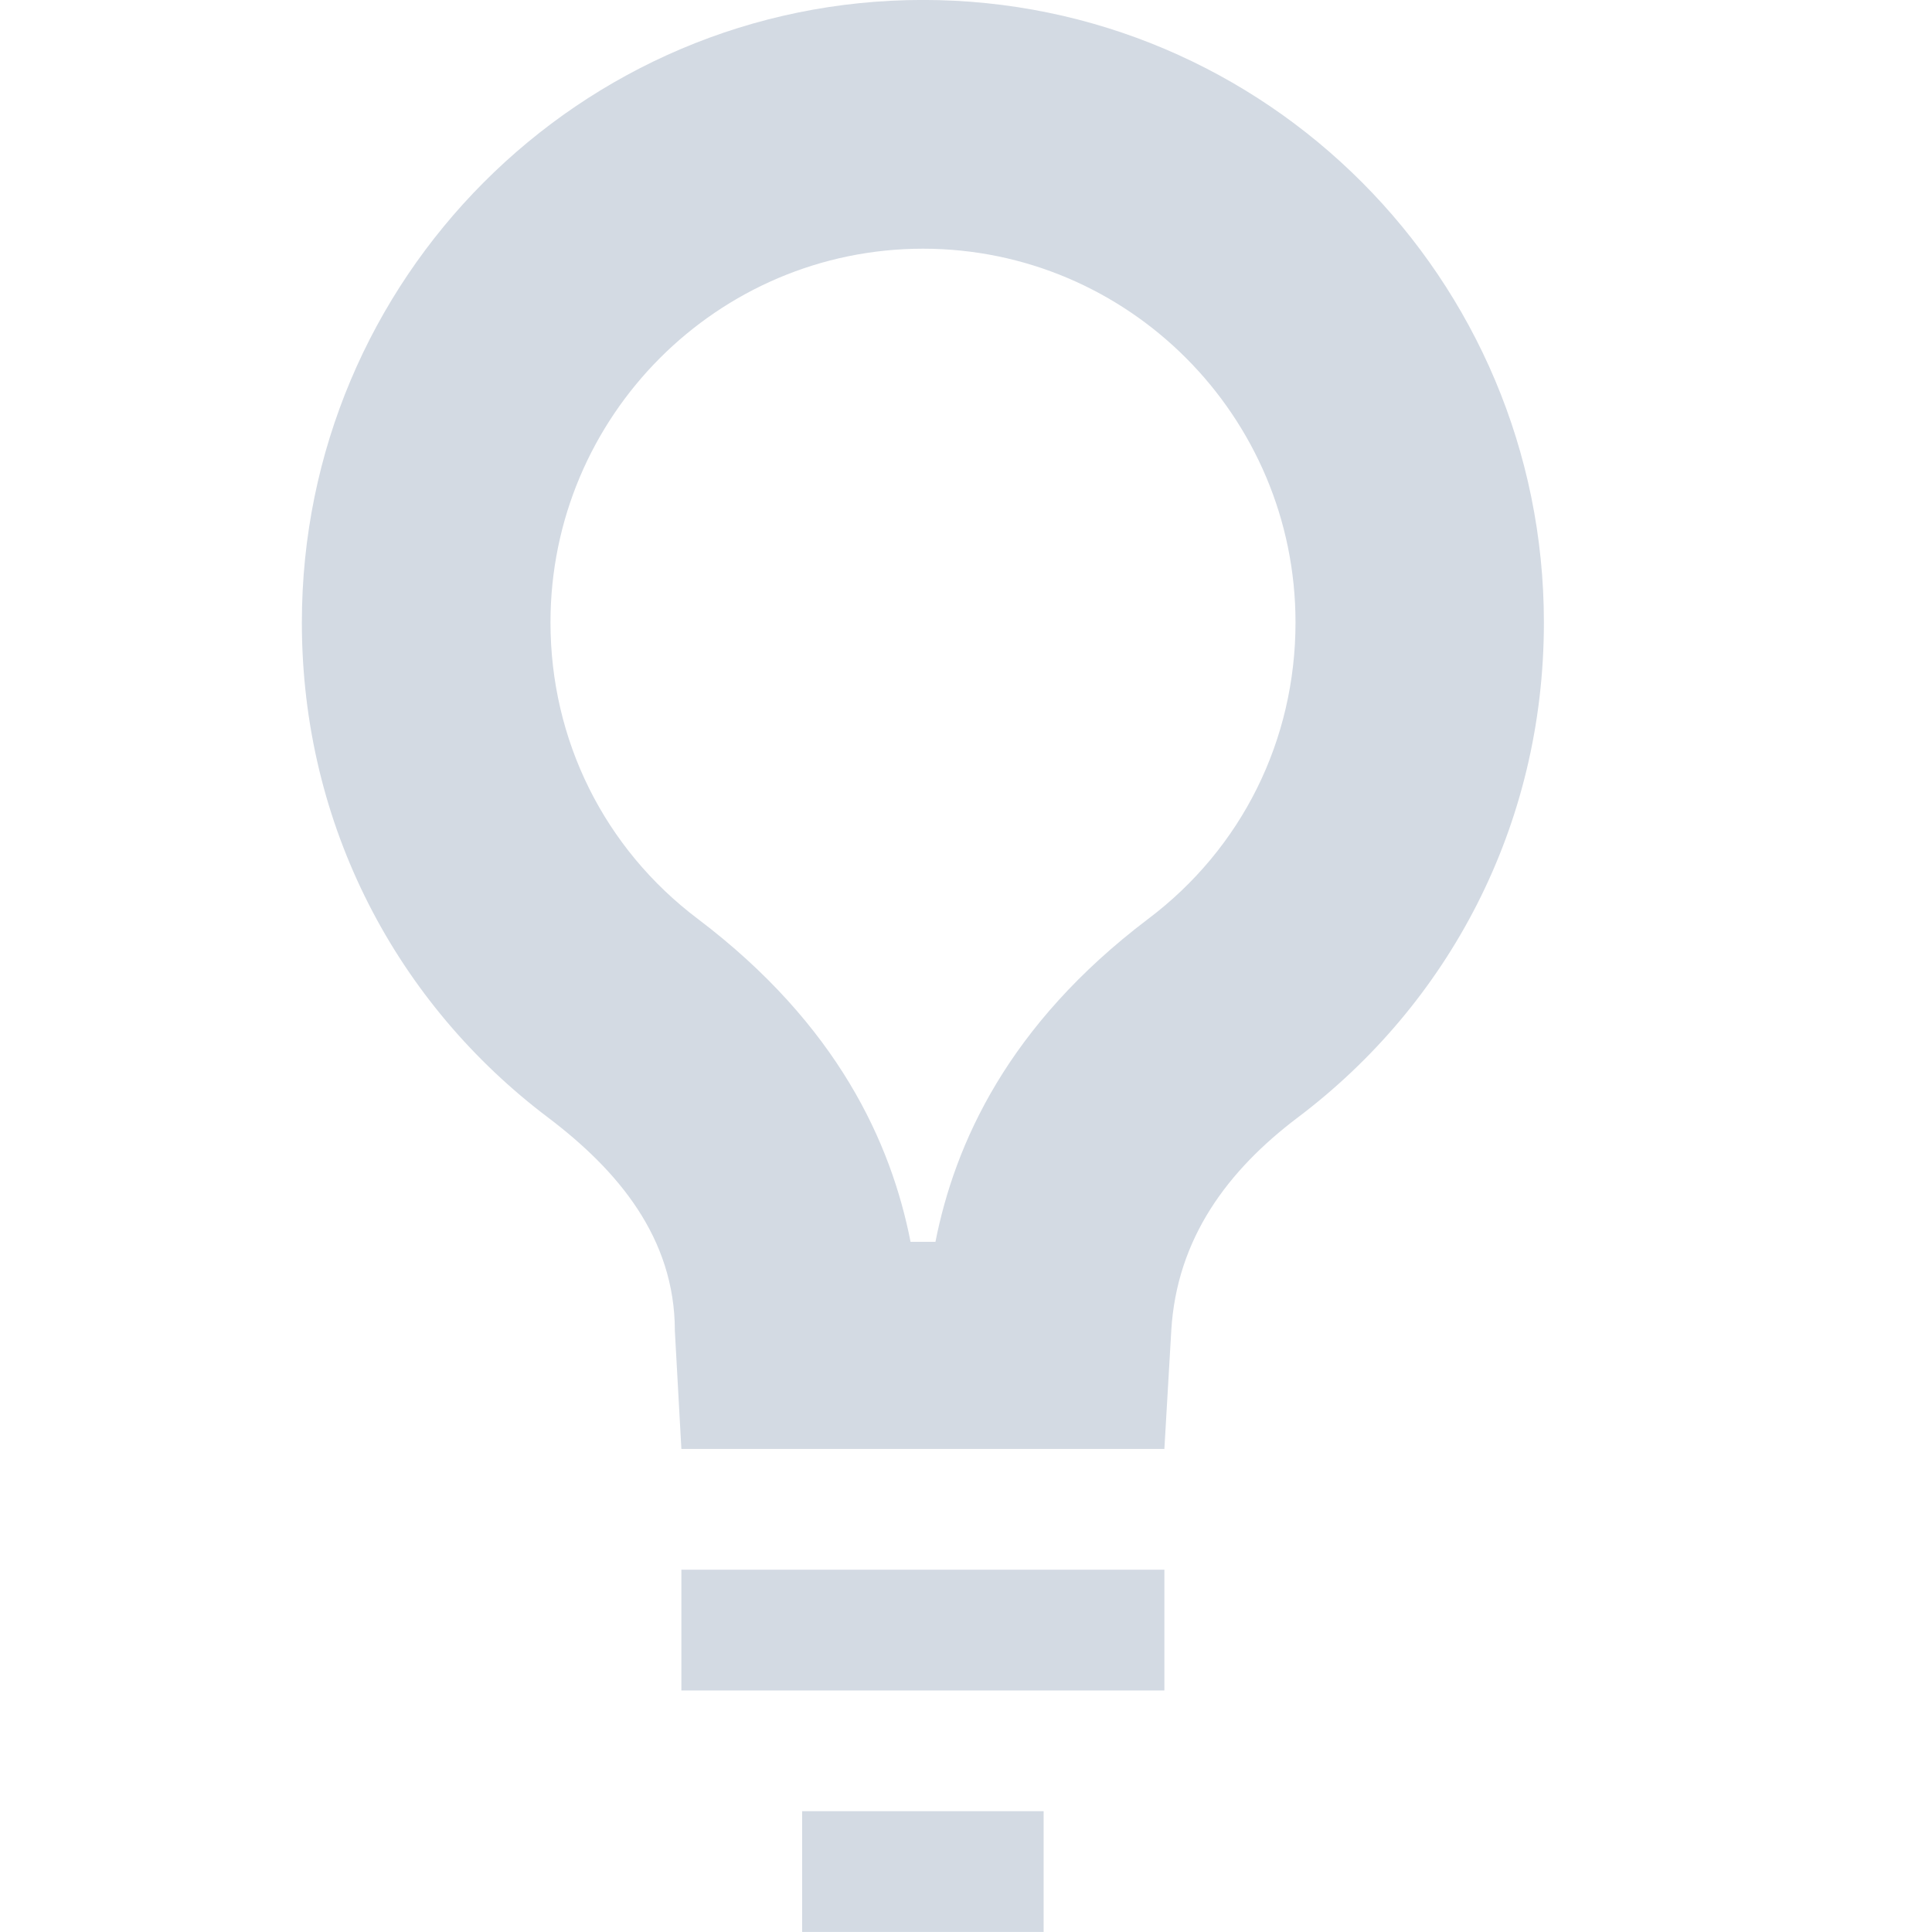
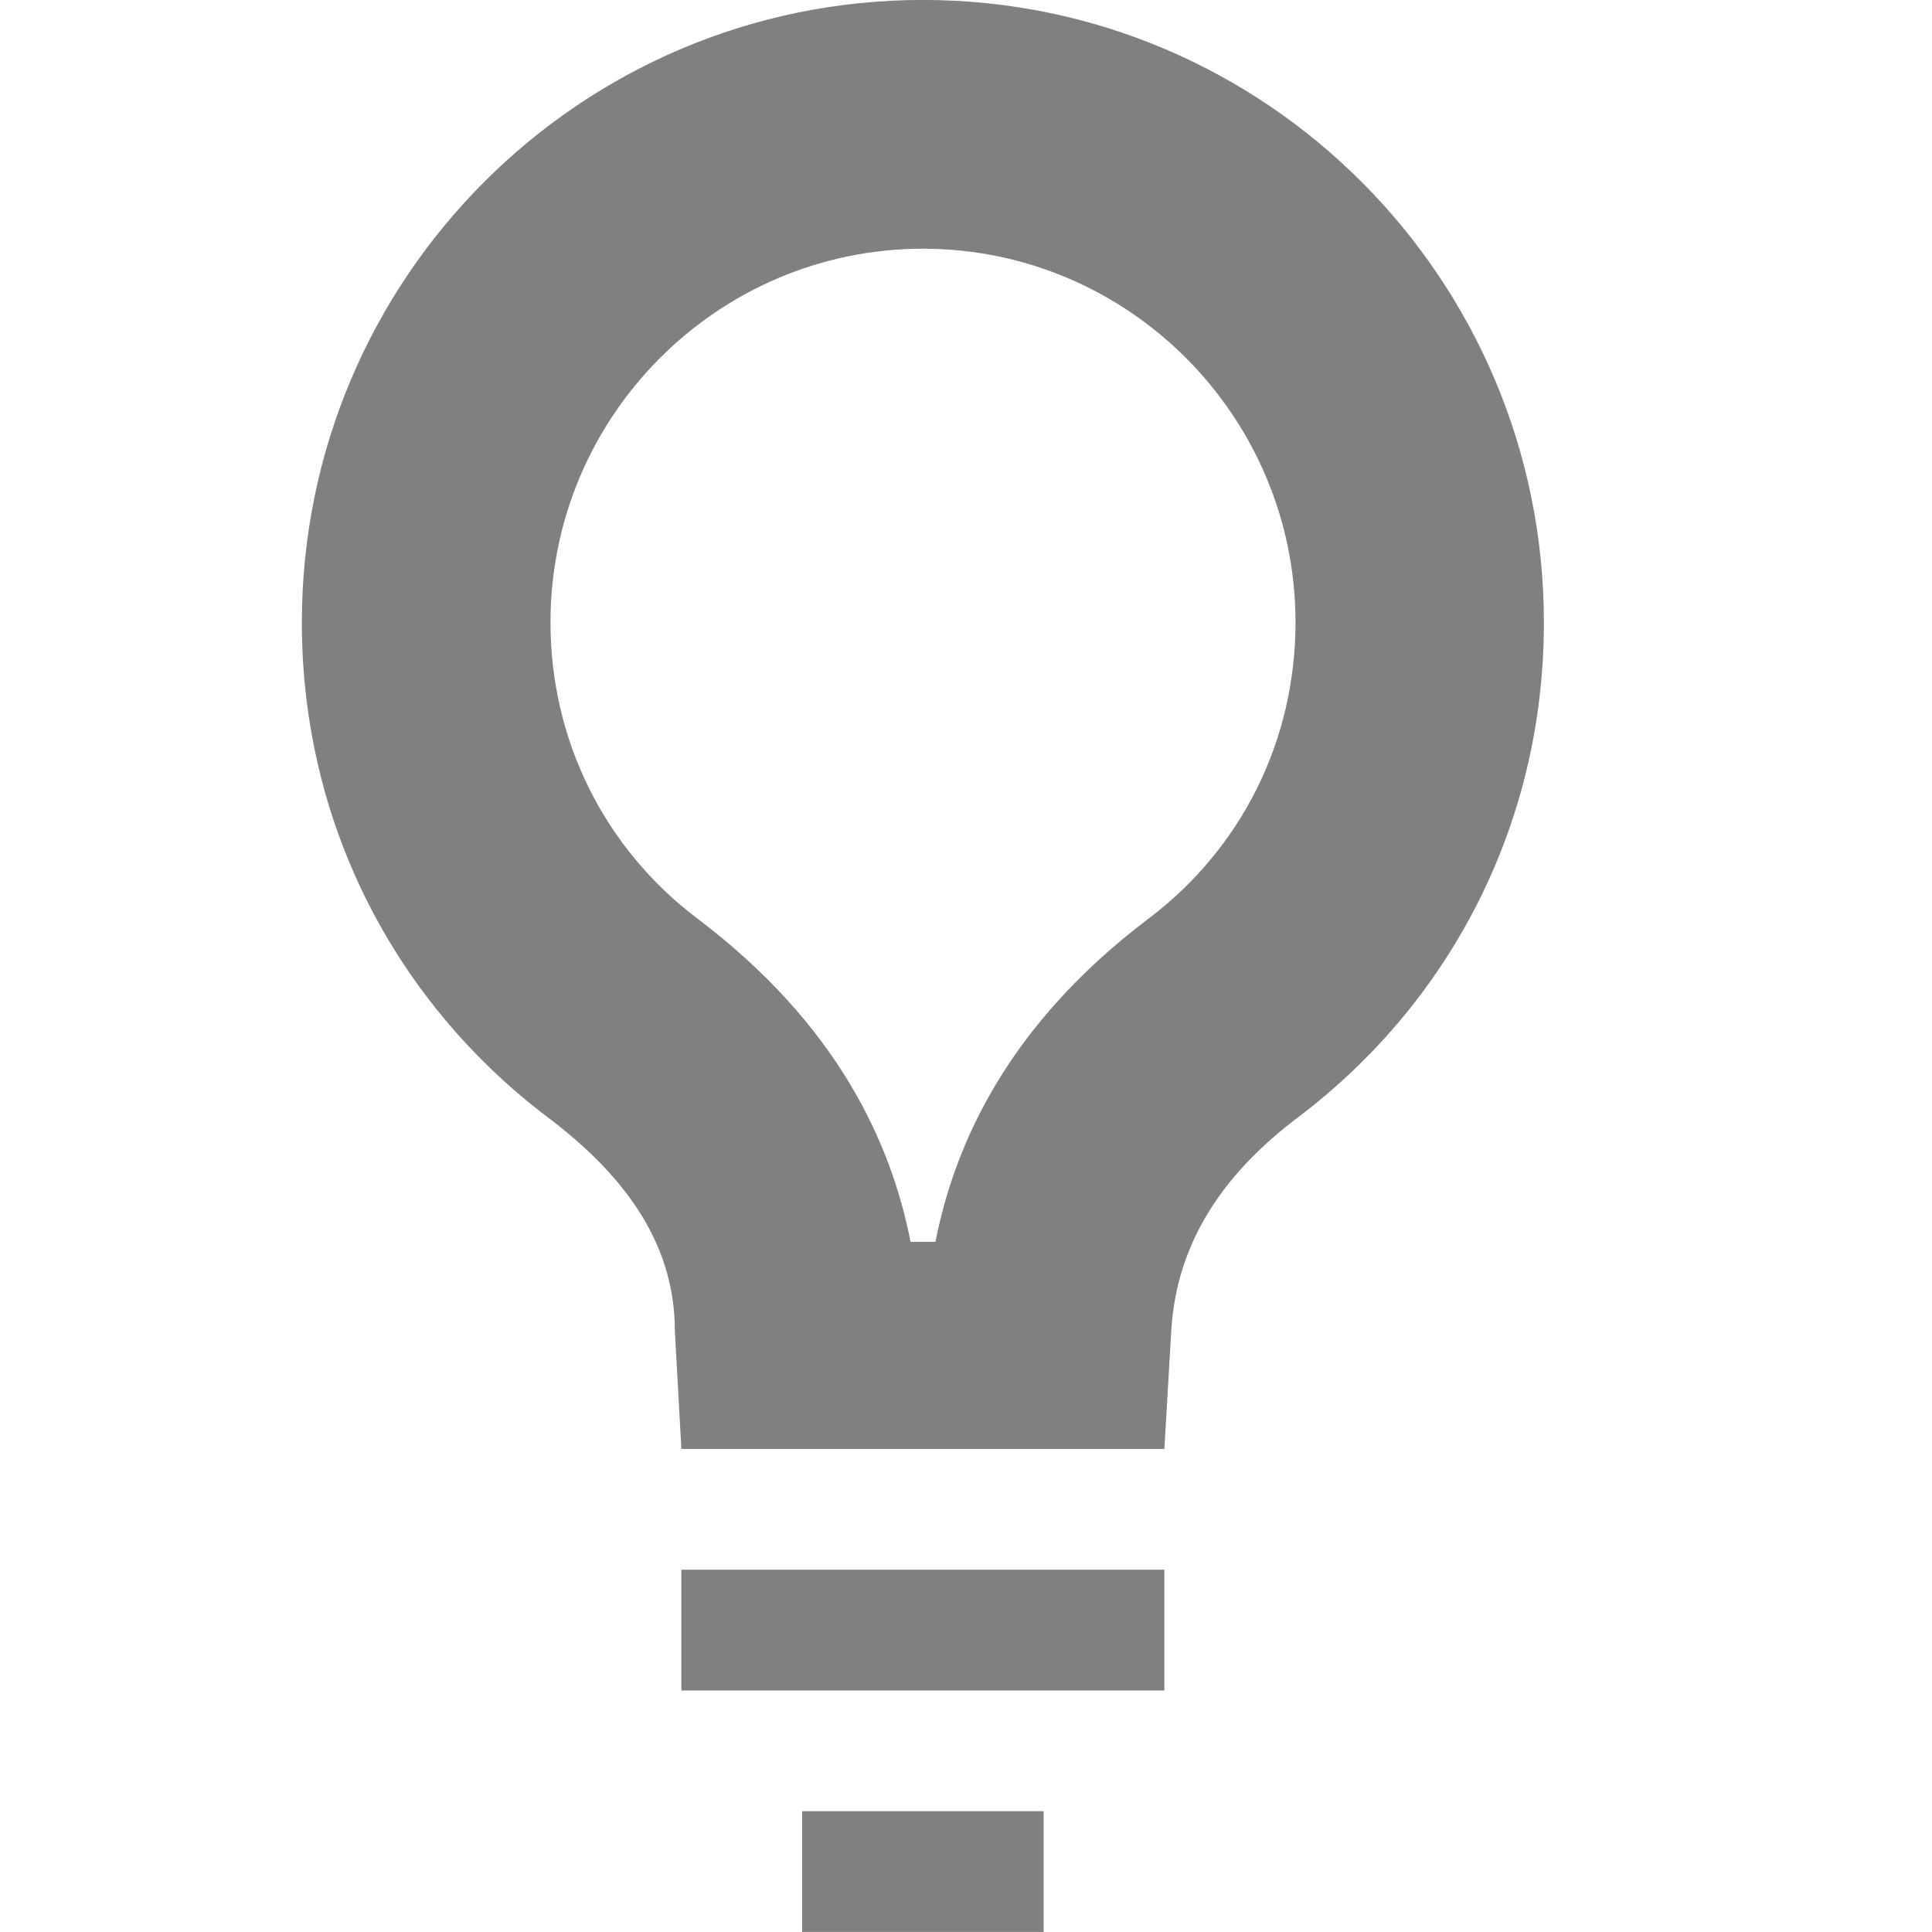
<svg xmlns="http://www.w3.org/2000/svg" width="16" height="16" version="1.1">
  <defs>
    <style id="current-color-scheme" type="text/css">
-    .ColorScheme-Text { color:#5c616c; } .ColorScheme-Highlight { color:#5294e2; } .ColorScheme-ButtonBackground { color:#d3dae3; }
+    .ColorScheme-Text { color:#5c616c; } .ColorScheme-Highlight { color:#5294e2; } .ColorScheme-ButtonBackground { color:#808080; }
  </style>
  </defs>
  <g transform="translate(-544.3571,-944.3604)" style="fill:currentColor;" class="ColorScheme-Text">
    <path style="fill:currentColor;" class="ColorScheme-ButtonBackground" d="m 552,944.36 c -2.84,0 -5.143,2.309 -5.143,5.156 0,1.688 0.794,3.161 2.041,4.101 0.573,0.434 1.048,0.993 1.048,1.765 L 550,956.36 h 4 l 0.057,-0.978 c 0.045,-0.77 0.472,-1.331 1.045,-1.765 1.248,-0.94 2.041,-2.413 2.041,-4.101 0,-2.847 -2.302,-5.156 -5.143,-5.156 z m 0,2.06 c 1.703,0 3.086,1.389 3.086,3.095 0,0.975 -0.444,1.871 -1.221,2.456 -1.16,0.878 -1.6,1.859 -1.761,2.674 h -0.206 c -0.16,-0.816 -0.601,-1.796 -1.761,-2.674 -0.776,-0.585 -1.221,-1.482 -1.221,-2.456 0,-1.706 1.383,-3.095 3.086,-3.095 z m -2,10.94 v 1 h 4 v -1 z m 1,2 v 1 h 2 v -1 z" />
  </g>
</svg>
